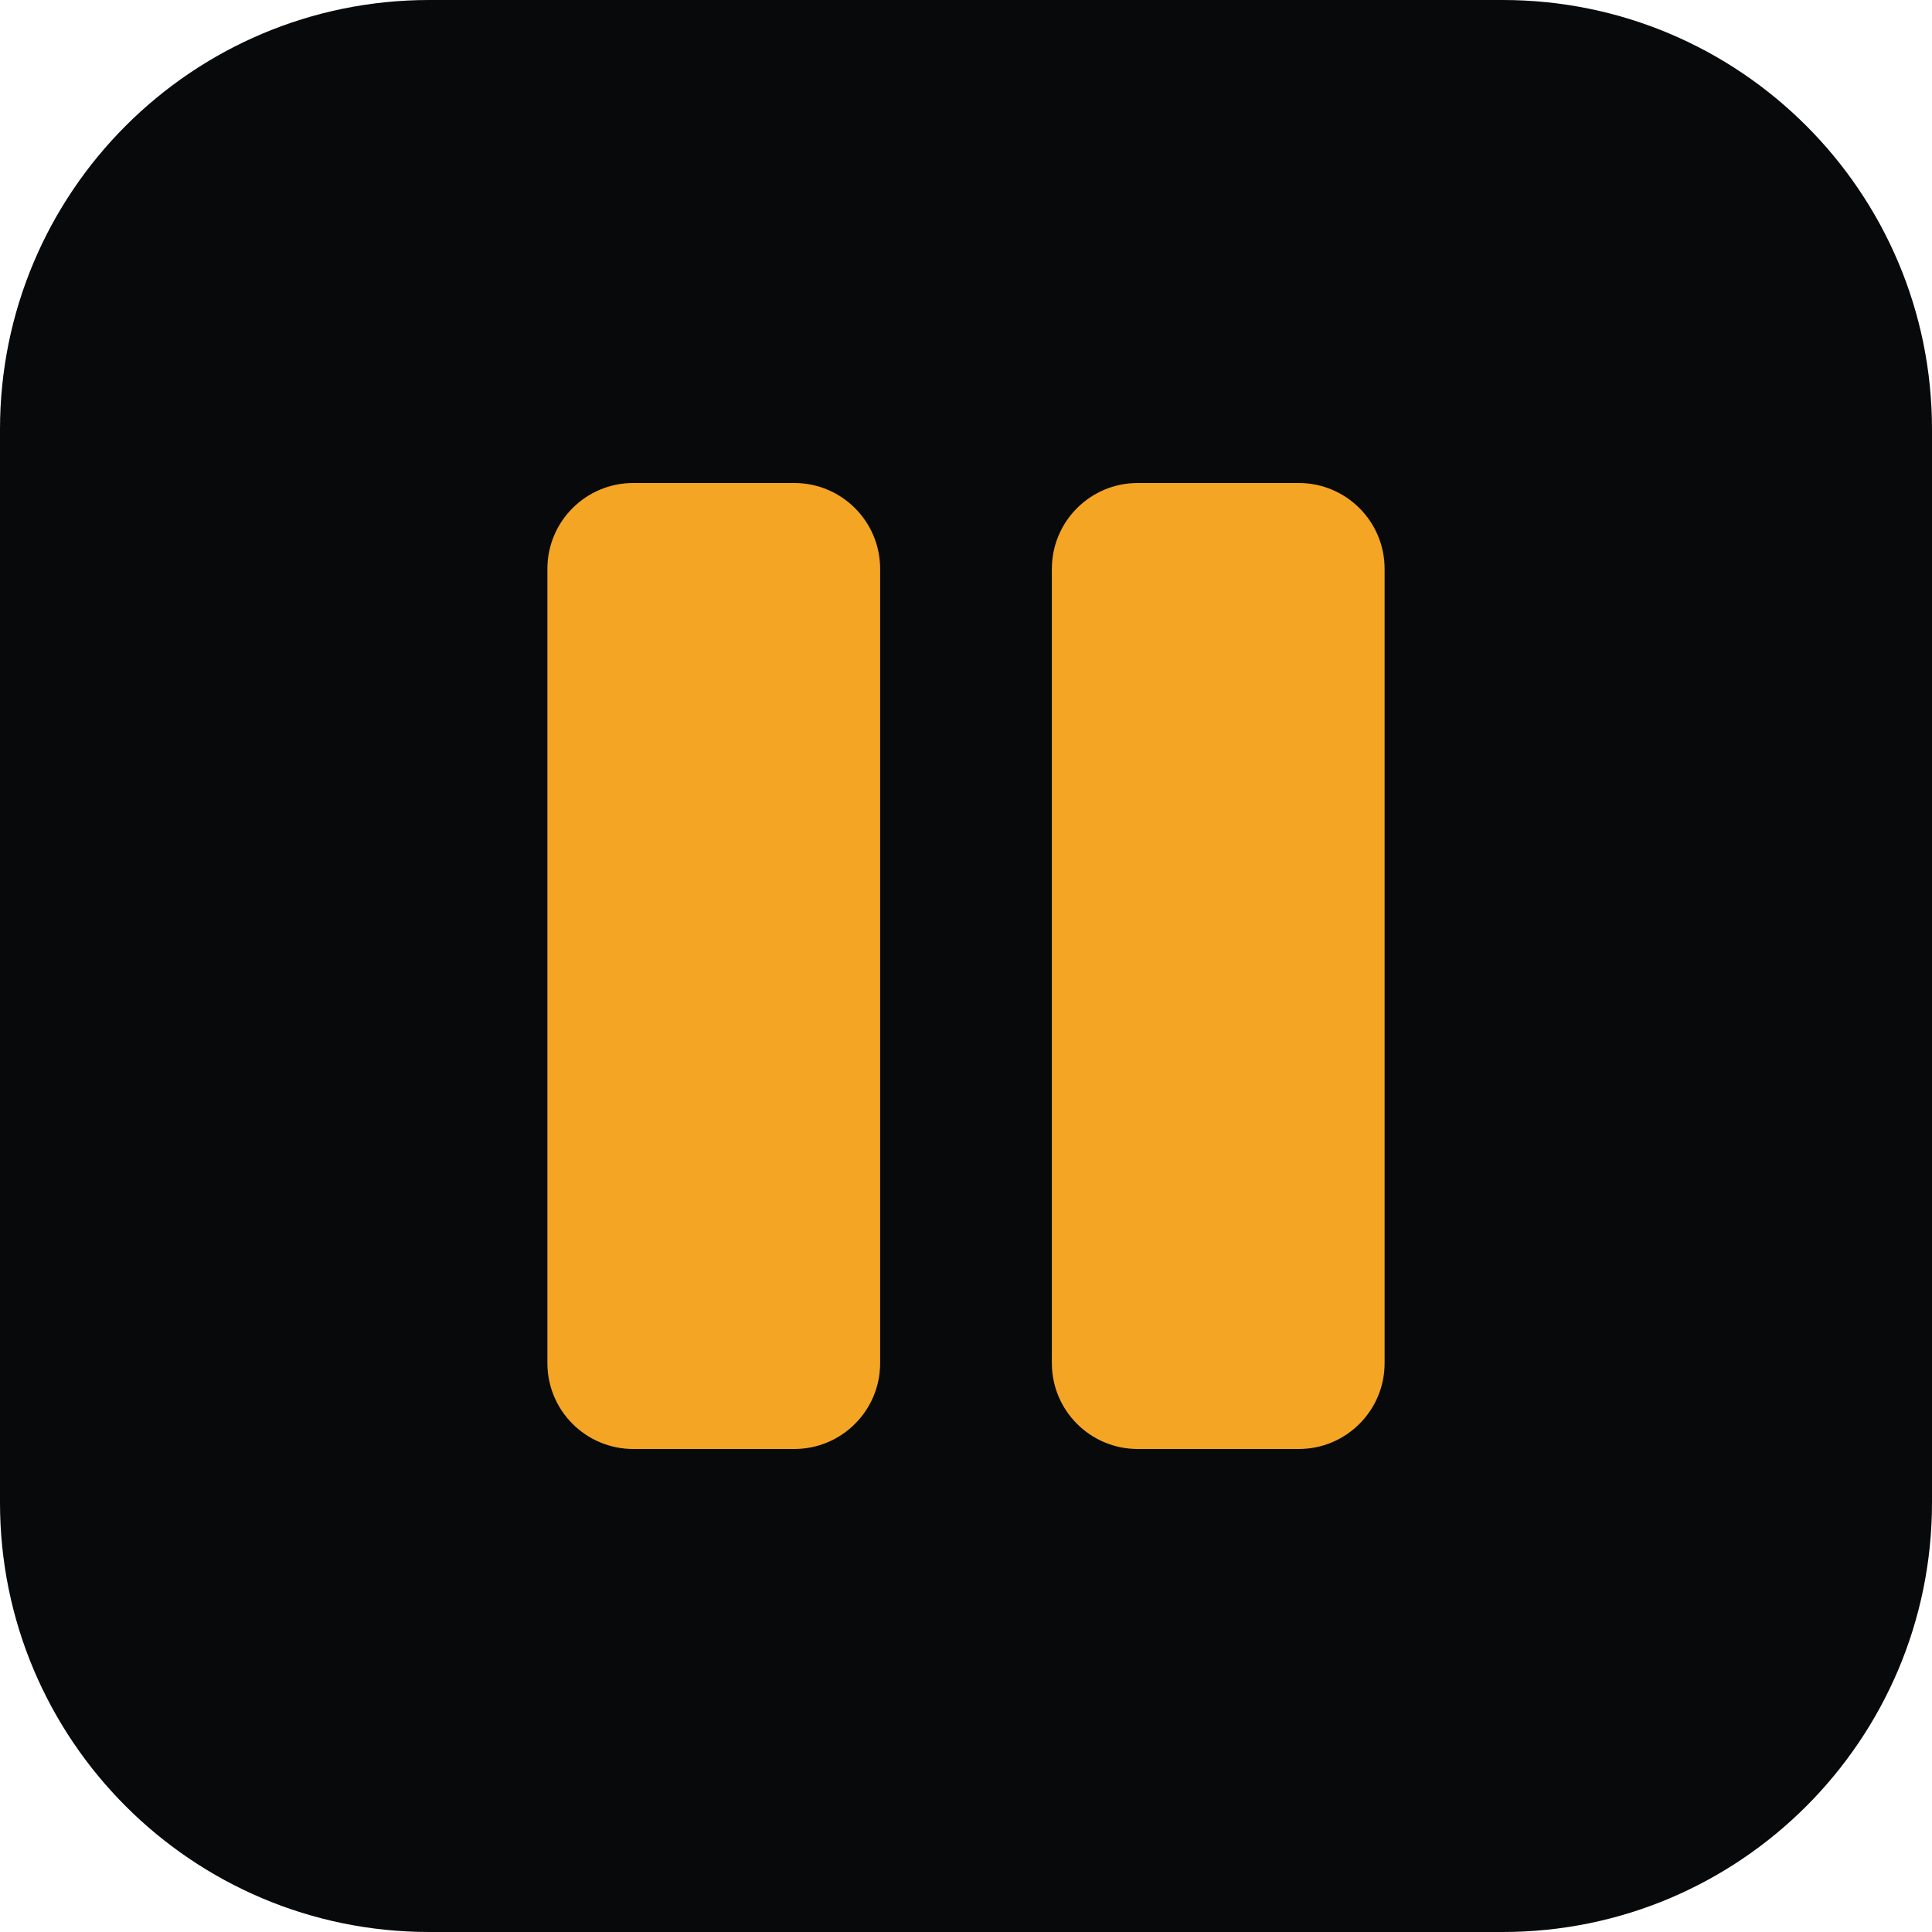
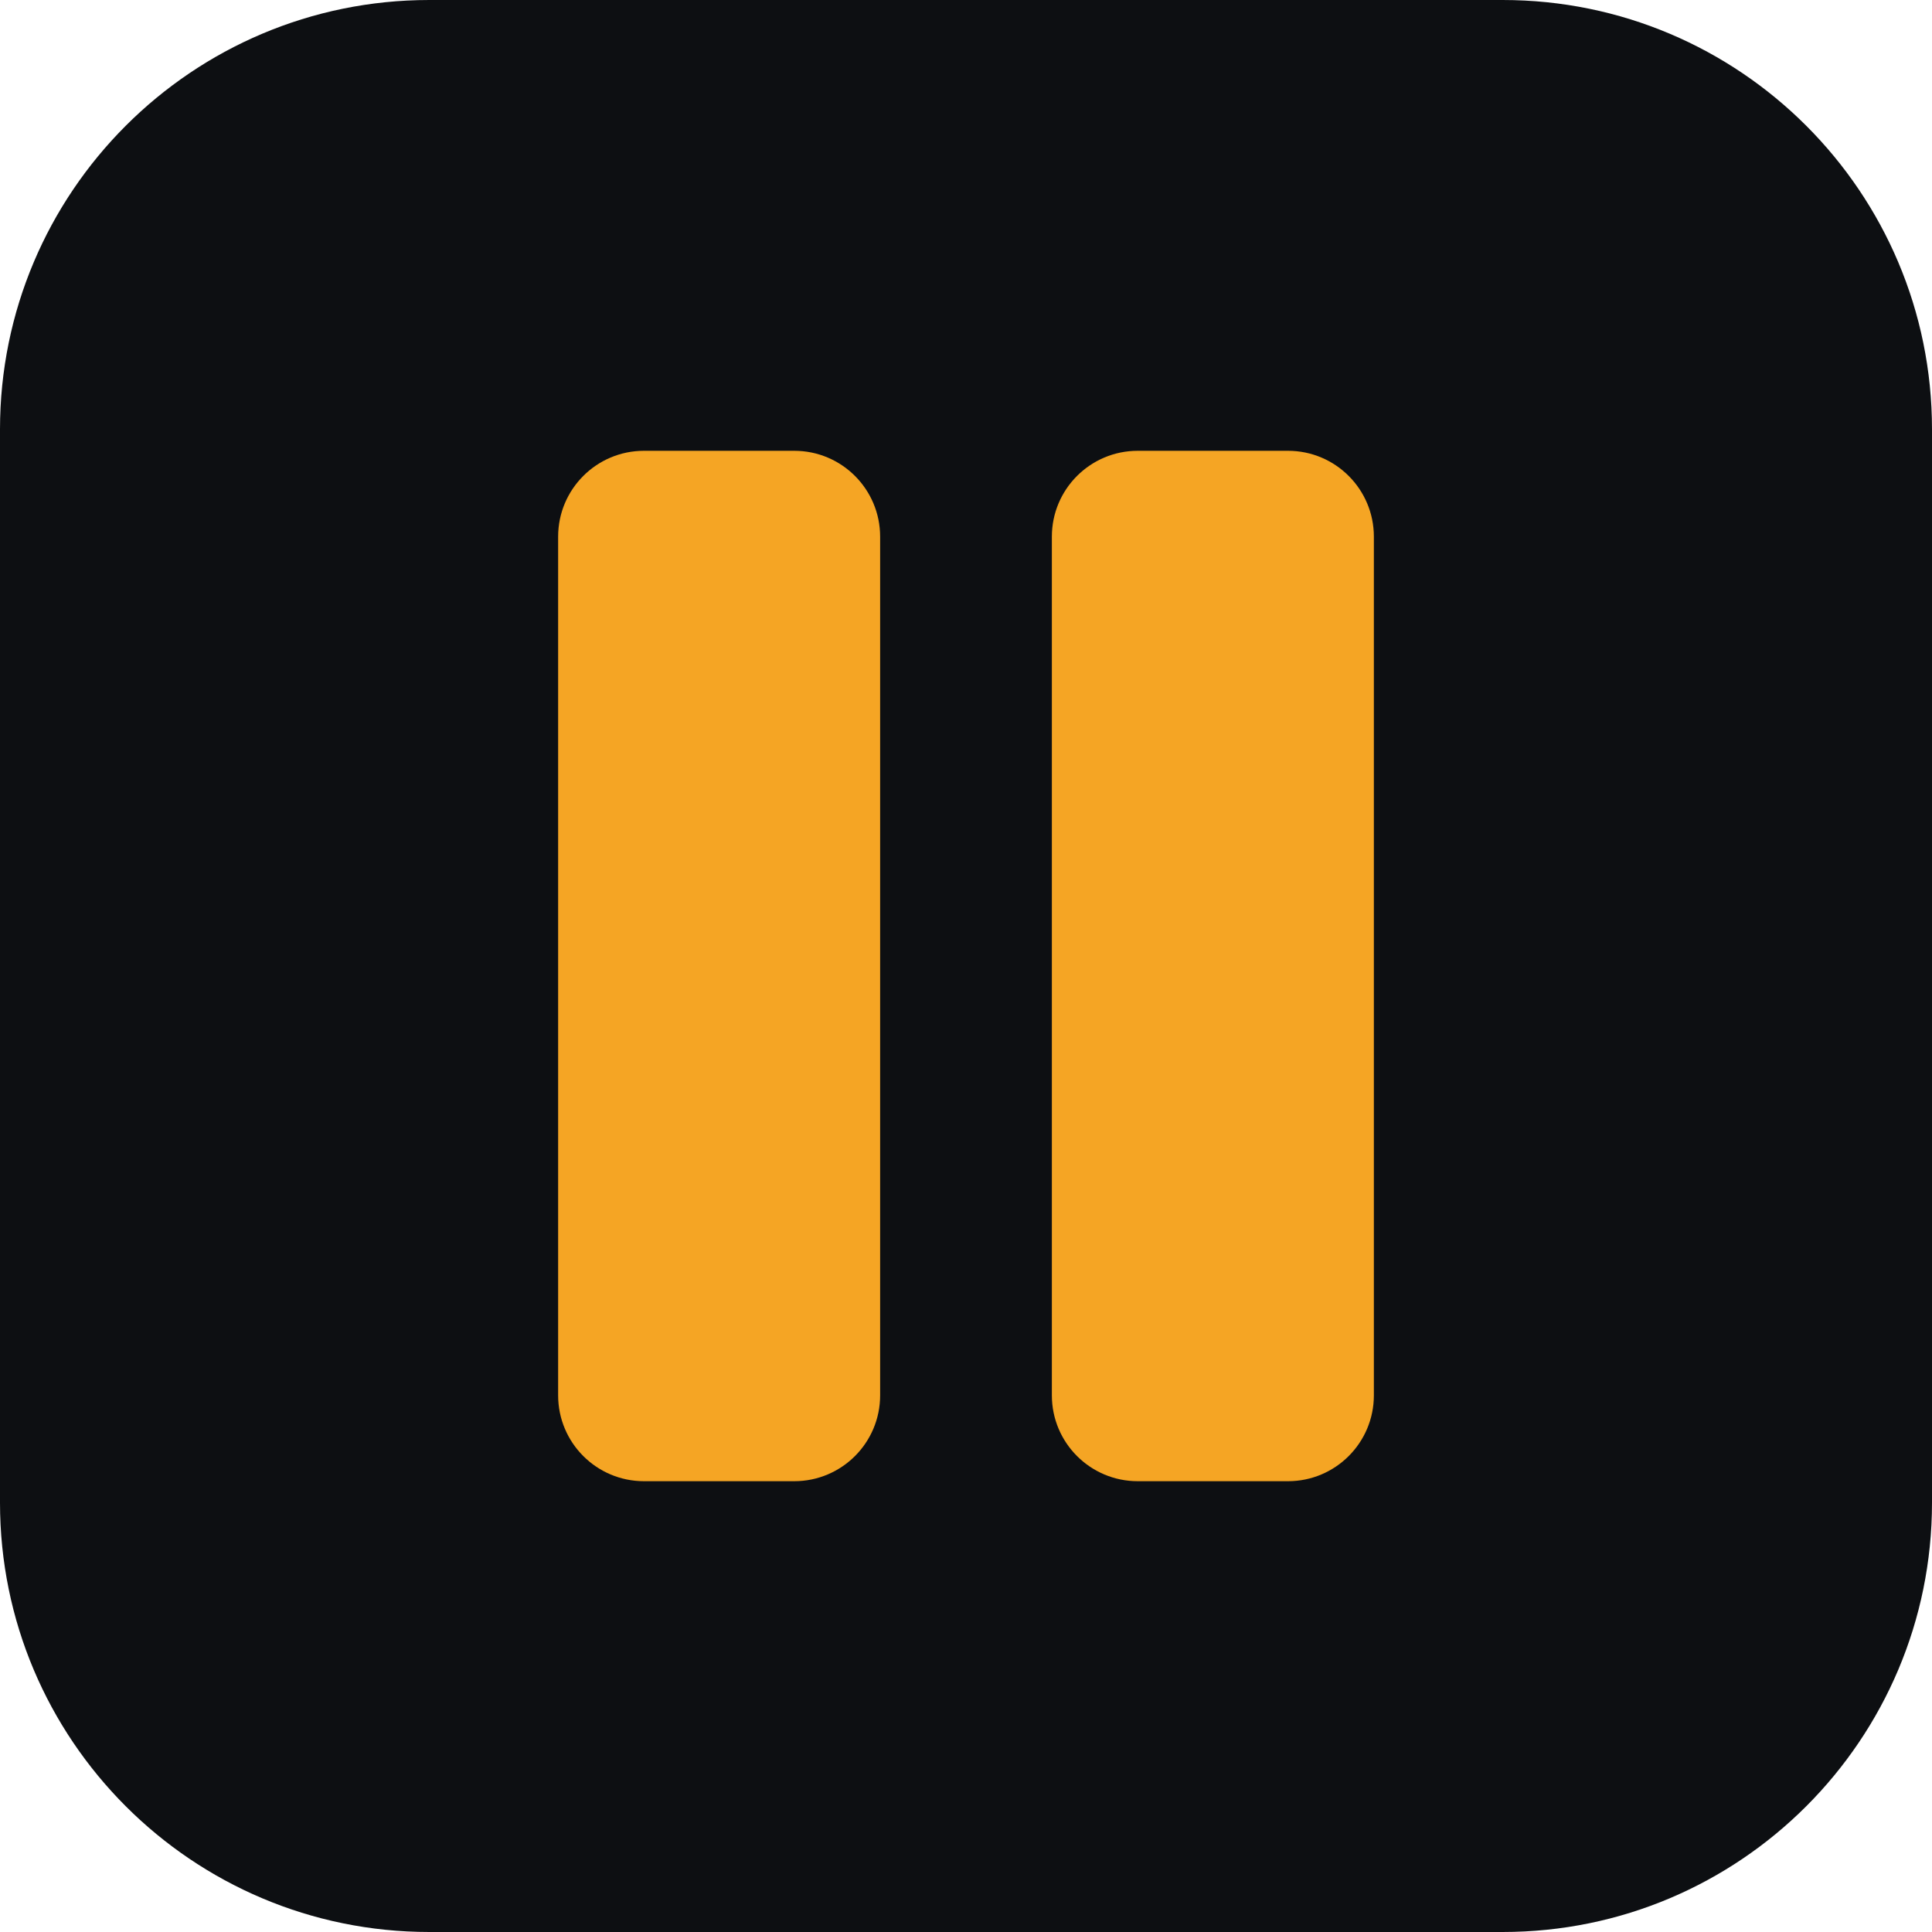
<svg xmlns="http://www.w3.org/2000/svg" viewBox="0 0 180 180" width="180" height="180">
-   <rect width="180" height="180" rx="40" fill="#08090b" />
-   <rect x="51" y="45" width="31" height="90" rx="8" fill="#f5a524" />
-   <rect x="98" y="45" width="31" height="90" rx="8" fill="#f5a524" />
+   <rect width="180" height="180" rx="40" fill="#0d0f12" />
+   <rect x="52" y="42" width="30" height="96" rx="8" fill="#f5a524" />
+   <rect x="98" y="42" width="30" height="96" rx="8" fill="#f5a524" />
</svg>
